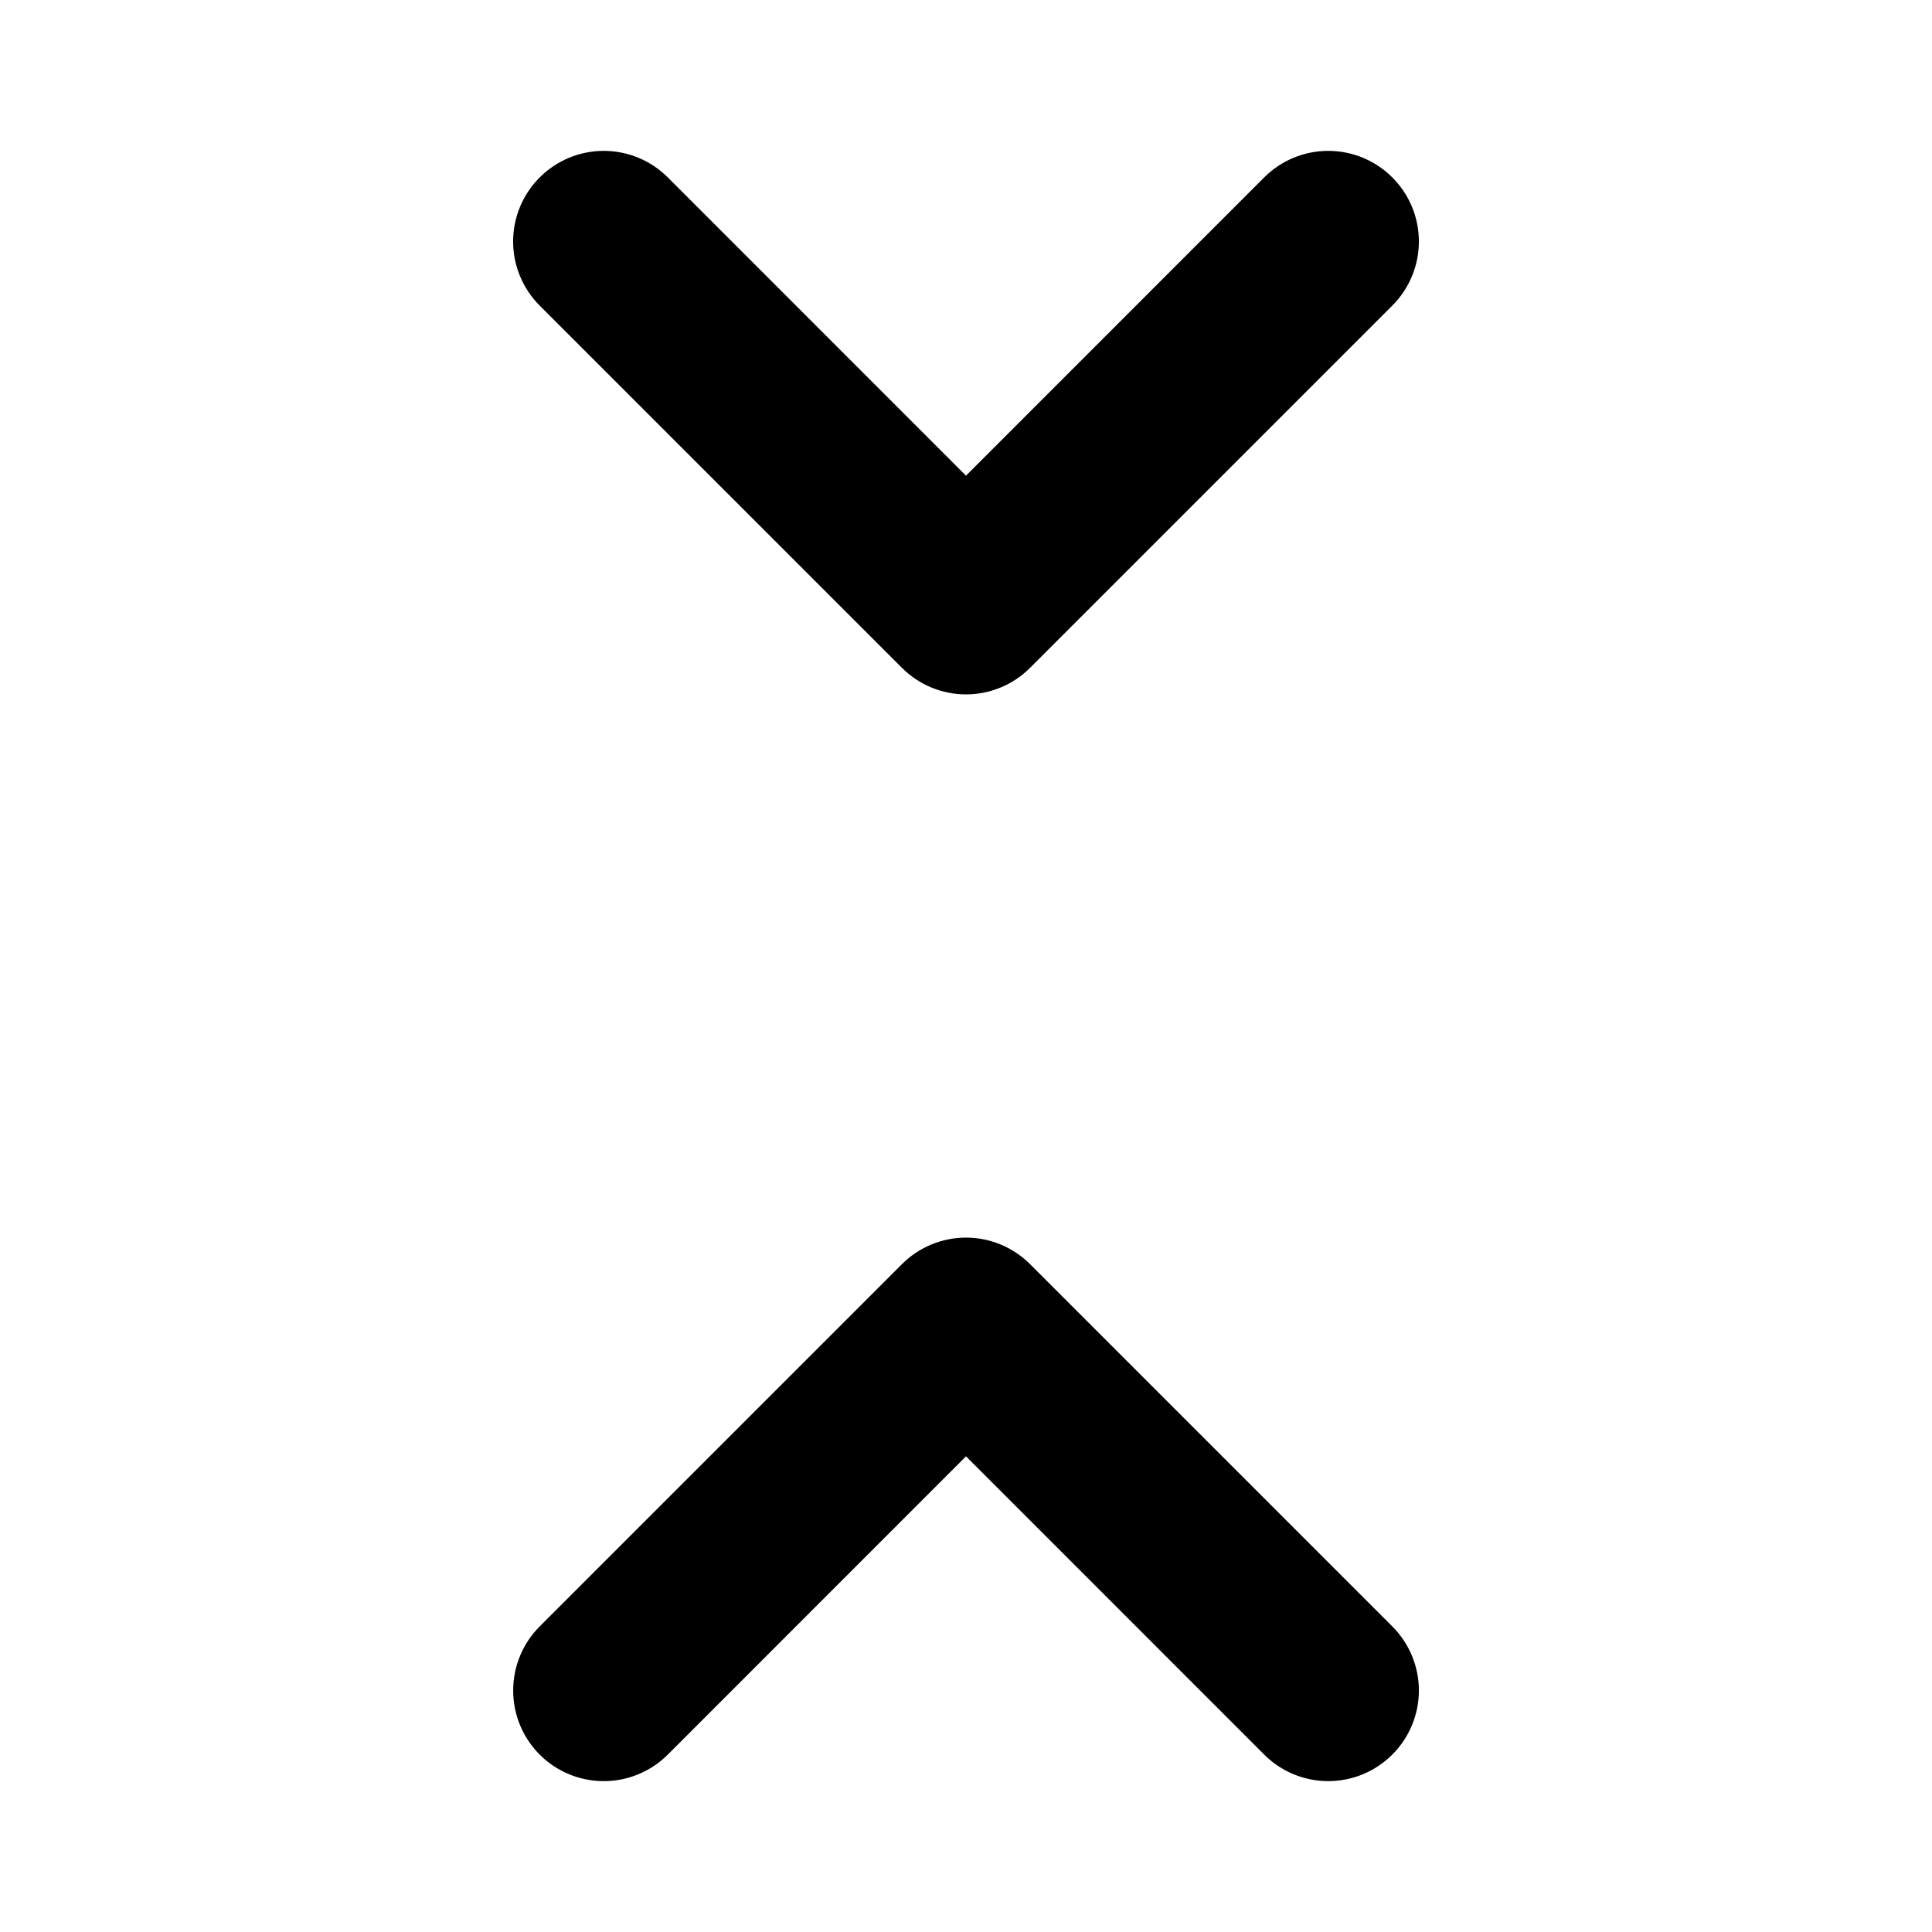
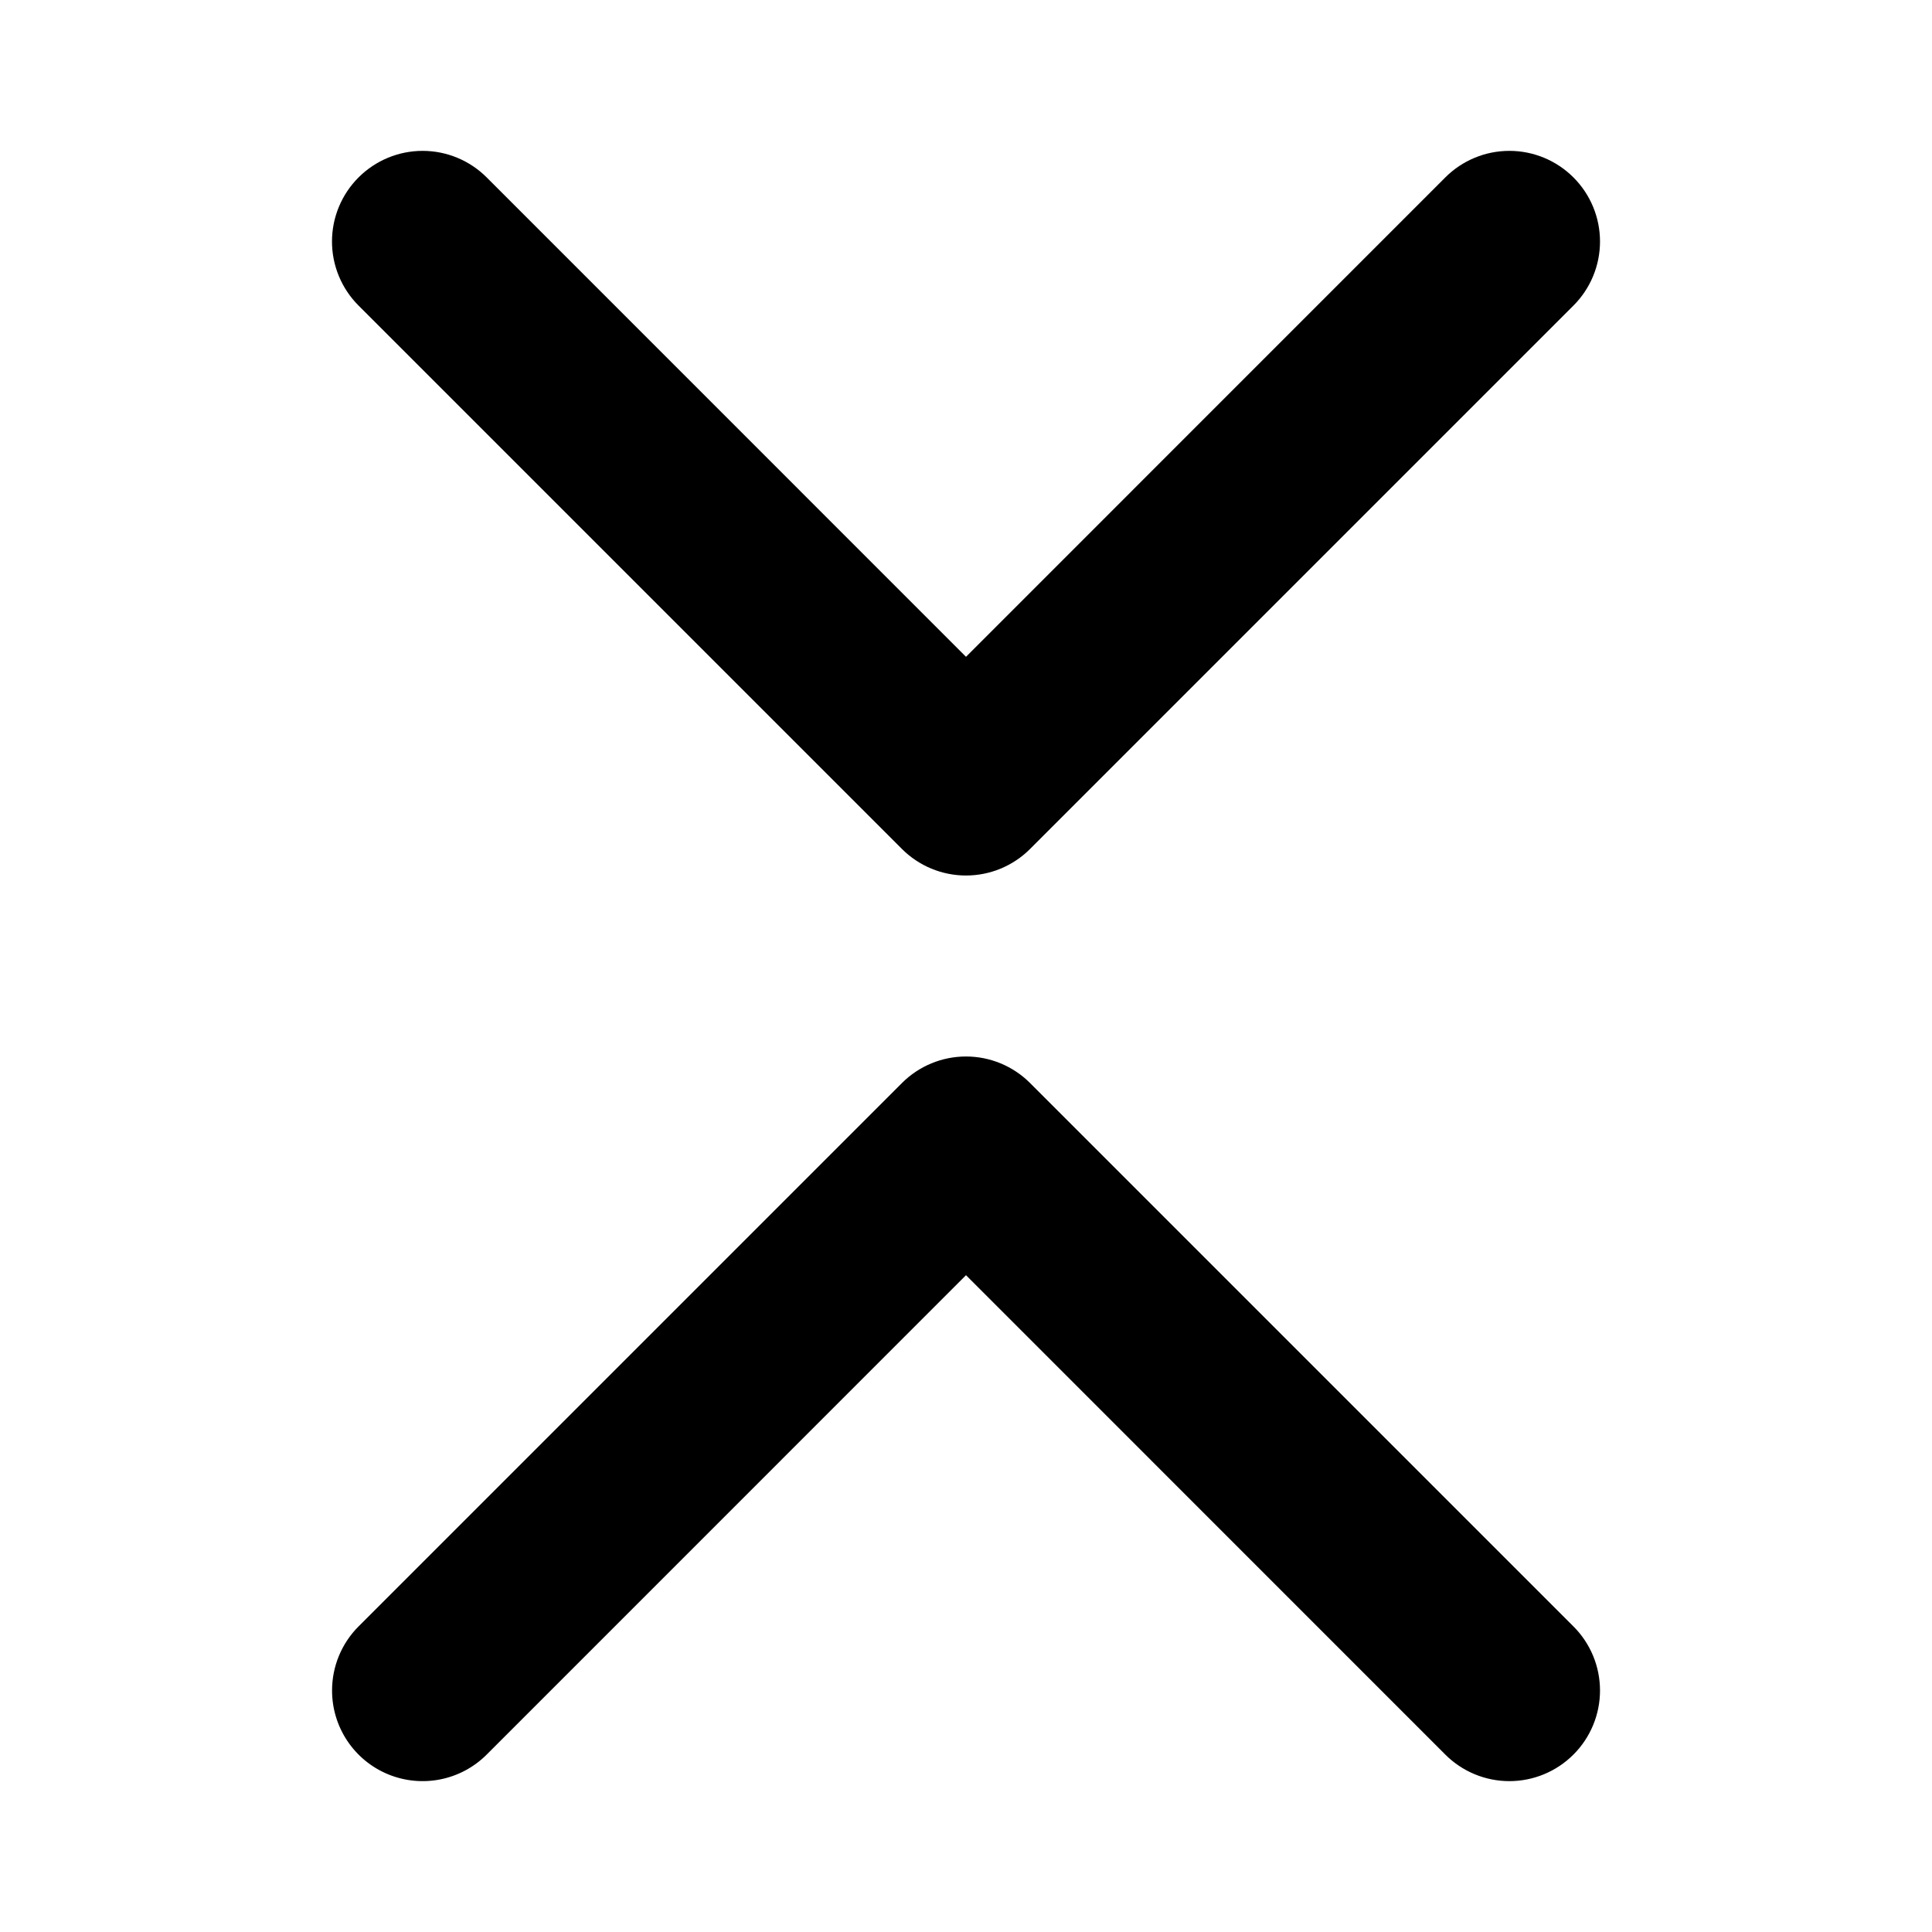
<svg xmlns="http://www.w3.org/2000/svg" viewBox="0 0 256 256" fill="currentColor">
-   <path d="M88.49 23.51l39.51 39.52l39.51-39.52a12 12 0 0 1 16.98 0a12 12 0 0 1 0 16.98l-48 48a12 12 0 0 1-16.98 0l-48-48a12 12 0 0 1 0-16.98a12 12 0 0 1 16.98 0Zm31.02 144a12 12 0 0 1 16.98 0l48 48a12 12 0 0 1 0 16.98a12 12 0 0 1-16.98 0l-39.51-39.52l-39.51 39.52a12 12 0 0 1-20.49-8.49a12 12 0 0 1 3.51-8.49Z" />
+   <path d="M64.49 23.51l63.51 63.52l63.51-63.52a12 12 0 0 1 16.98 0a12 12 0 0 1 0 16.98l-72 72a12 12 0 0 1-16.98 0l-72-72a12 12 0 0 1 0-16.98a12 12 0 0 1 16.98 0Zm55.02 120a12 12 0 0 1 16.98 0l72 72a12 12 0 0 1 0 16.98a12 12 0 0 1-16.98 0l-63.51-63.52l-63.51 63.52a12 12 0 0 1-20.49-8.49a12 12 0 0 1 3.51-8.49Z" />
</svg>
